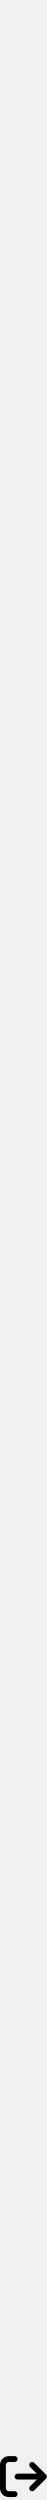
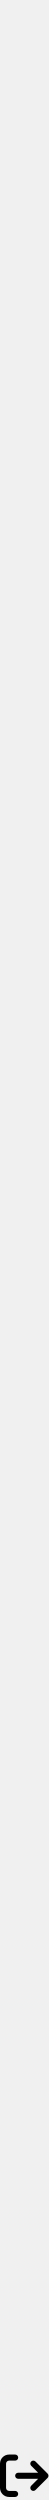
- <svg xmlns="http://www.w3.org/2000/svg" width="14" height="748" viewBox="0 0 14 748" fill="none">
+ <svg xmlns="http://www.w3.org/2000/svg" width="14" height="722" viewBox="0 0 14 722" fill="none">
  <g clip-path="url(#clip0_349_495)">
-     <path d="M4.375 745.375H2.625C2.142 745.375 1.75 744.983 1.75 744.5V737.5C1.75 737.017 2.142 736.625 2.625 736.625H4.375C4.858 736.625 5.25 736.233 5.25 735.75C5.25 735.267 4.859 734.875 4.375 734.875H2.625C1.175 734.875 0 736.05 0 737.5V744.5C0 745.95 1.175 747.125 2.625 747.125H4.375C4.858 747.125 5.25 746.733 5.25 746.25C5.25 745.767 4.859 745.375 4.375 745.375ZM13.743 740.382L10.243 736.882C9.901 736.54 9.347 736.541 9.006 736.882C8.664 737.224 8.664 737.778 9.006 738.119L11.014 740.125H5.25C4.766 740.125 4.375 740.516 4.375 741C4.375 741.484 4.766 741.875 5.25 741.875H11.014L9.008 743.881C8.666 744.223 8.666 744.777 9.008 745.119C9.349 745.461 9.903 745.461 10.245 745.119L13.745 741.619C14.085 741.276 14.085 740.724 13.743 740.382Z" fill="black" />
+     <path d="M4.375 719.375H2.625C2.142 719.375 1.75 718.983 1.75 718.5V711.5C1.75 711.017 2.142 710.625 2.625 710.625H4.375C4.858 710.625 5.25 710.233 5.25 709.75C5.25 709.267 4.859 708.875 4.375 708.875H2.625C1.175 708.875 0 710.05 0 711.5V718.5C0 719.95 1.175 721.125 2.625 721.125H4.375C4.858 721.125 5.25 720.733 5.25 720.25C5.25 719.767 4.859 719.375 4.375 719.375ZM13.743 714.382L10.243 710.882C9.901 710.54 9.347 710.541 9.006 710.882C8.664 711.224 8.664 711.778 9.006 712.119L11.014 714.125H5.25C4.766 714.125 4.375 714.516 4.375 715C4.375 715.484 4.766 715.875 5.25 715.875H11.014L9.008 717.881C8.666 718.223 8.666 718.777 9.008 719.119C9.349 719.461 9.903 719.461 10.245 719.119L13.745 715.619C14.085 715.276 14.085 714.724 13.743 714.382Z" fill="black" />
  </g>
  <defs>
    <clipPath id="clip0_349_495">
-       <rect width="14" height="14" fill="white" transform="translate(0 734)" />
+       <rect width="14" height="14" fill="white" transform="translate(0 708)" />
    </clipPath>
  </defs>
</svg>
